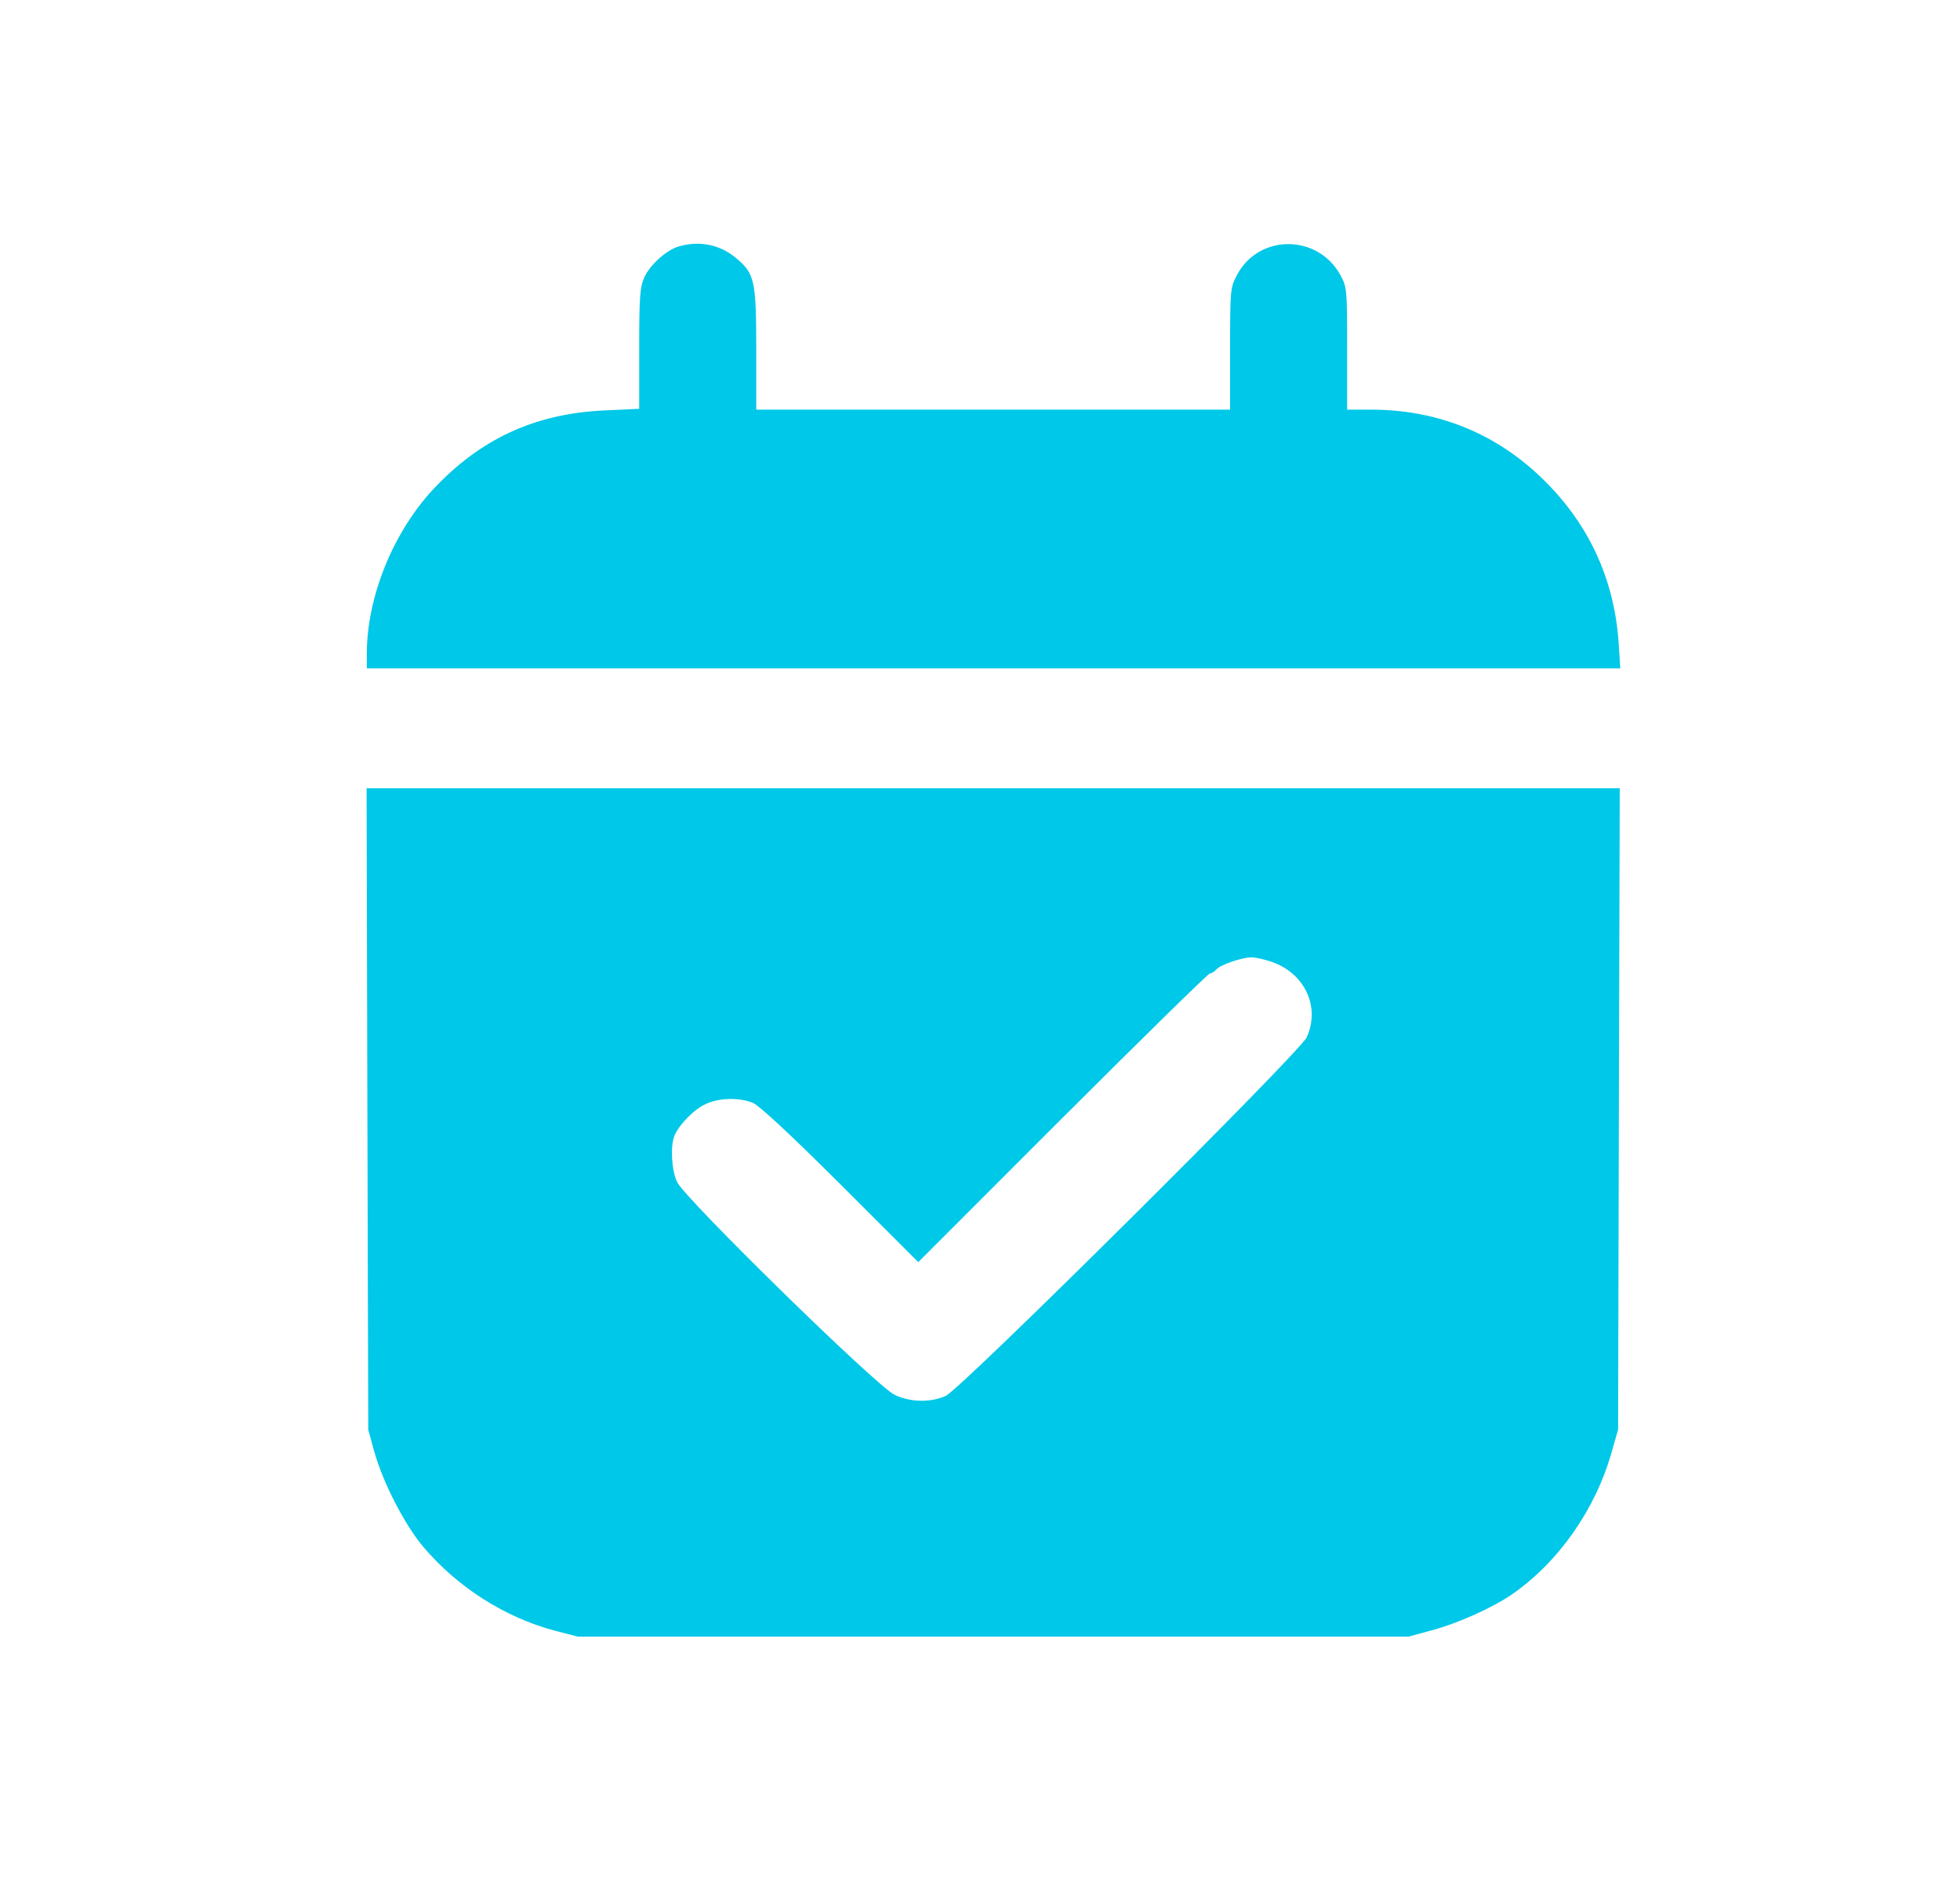
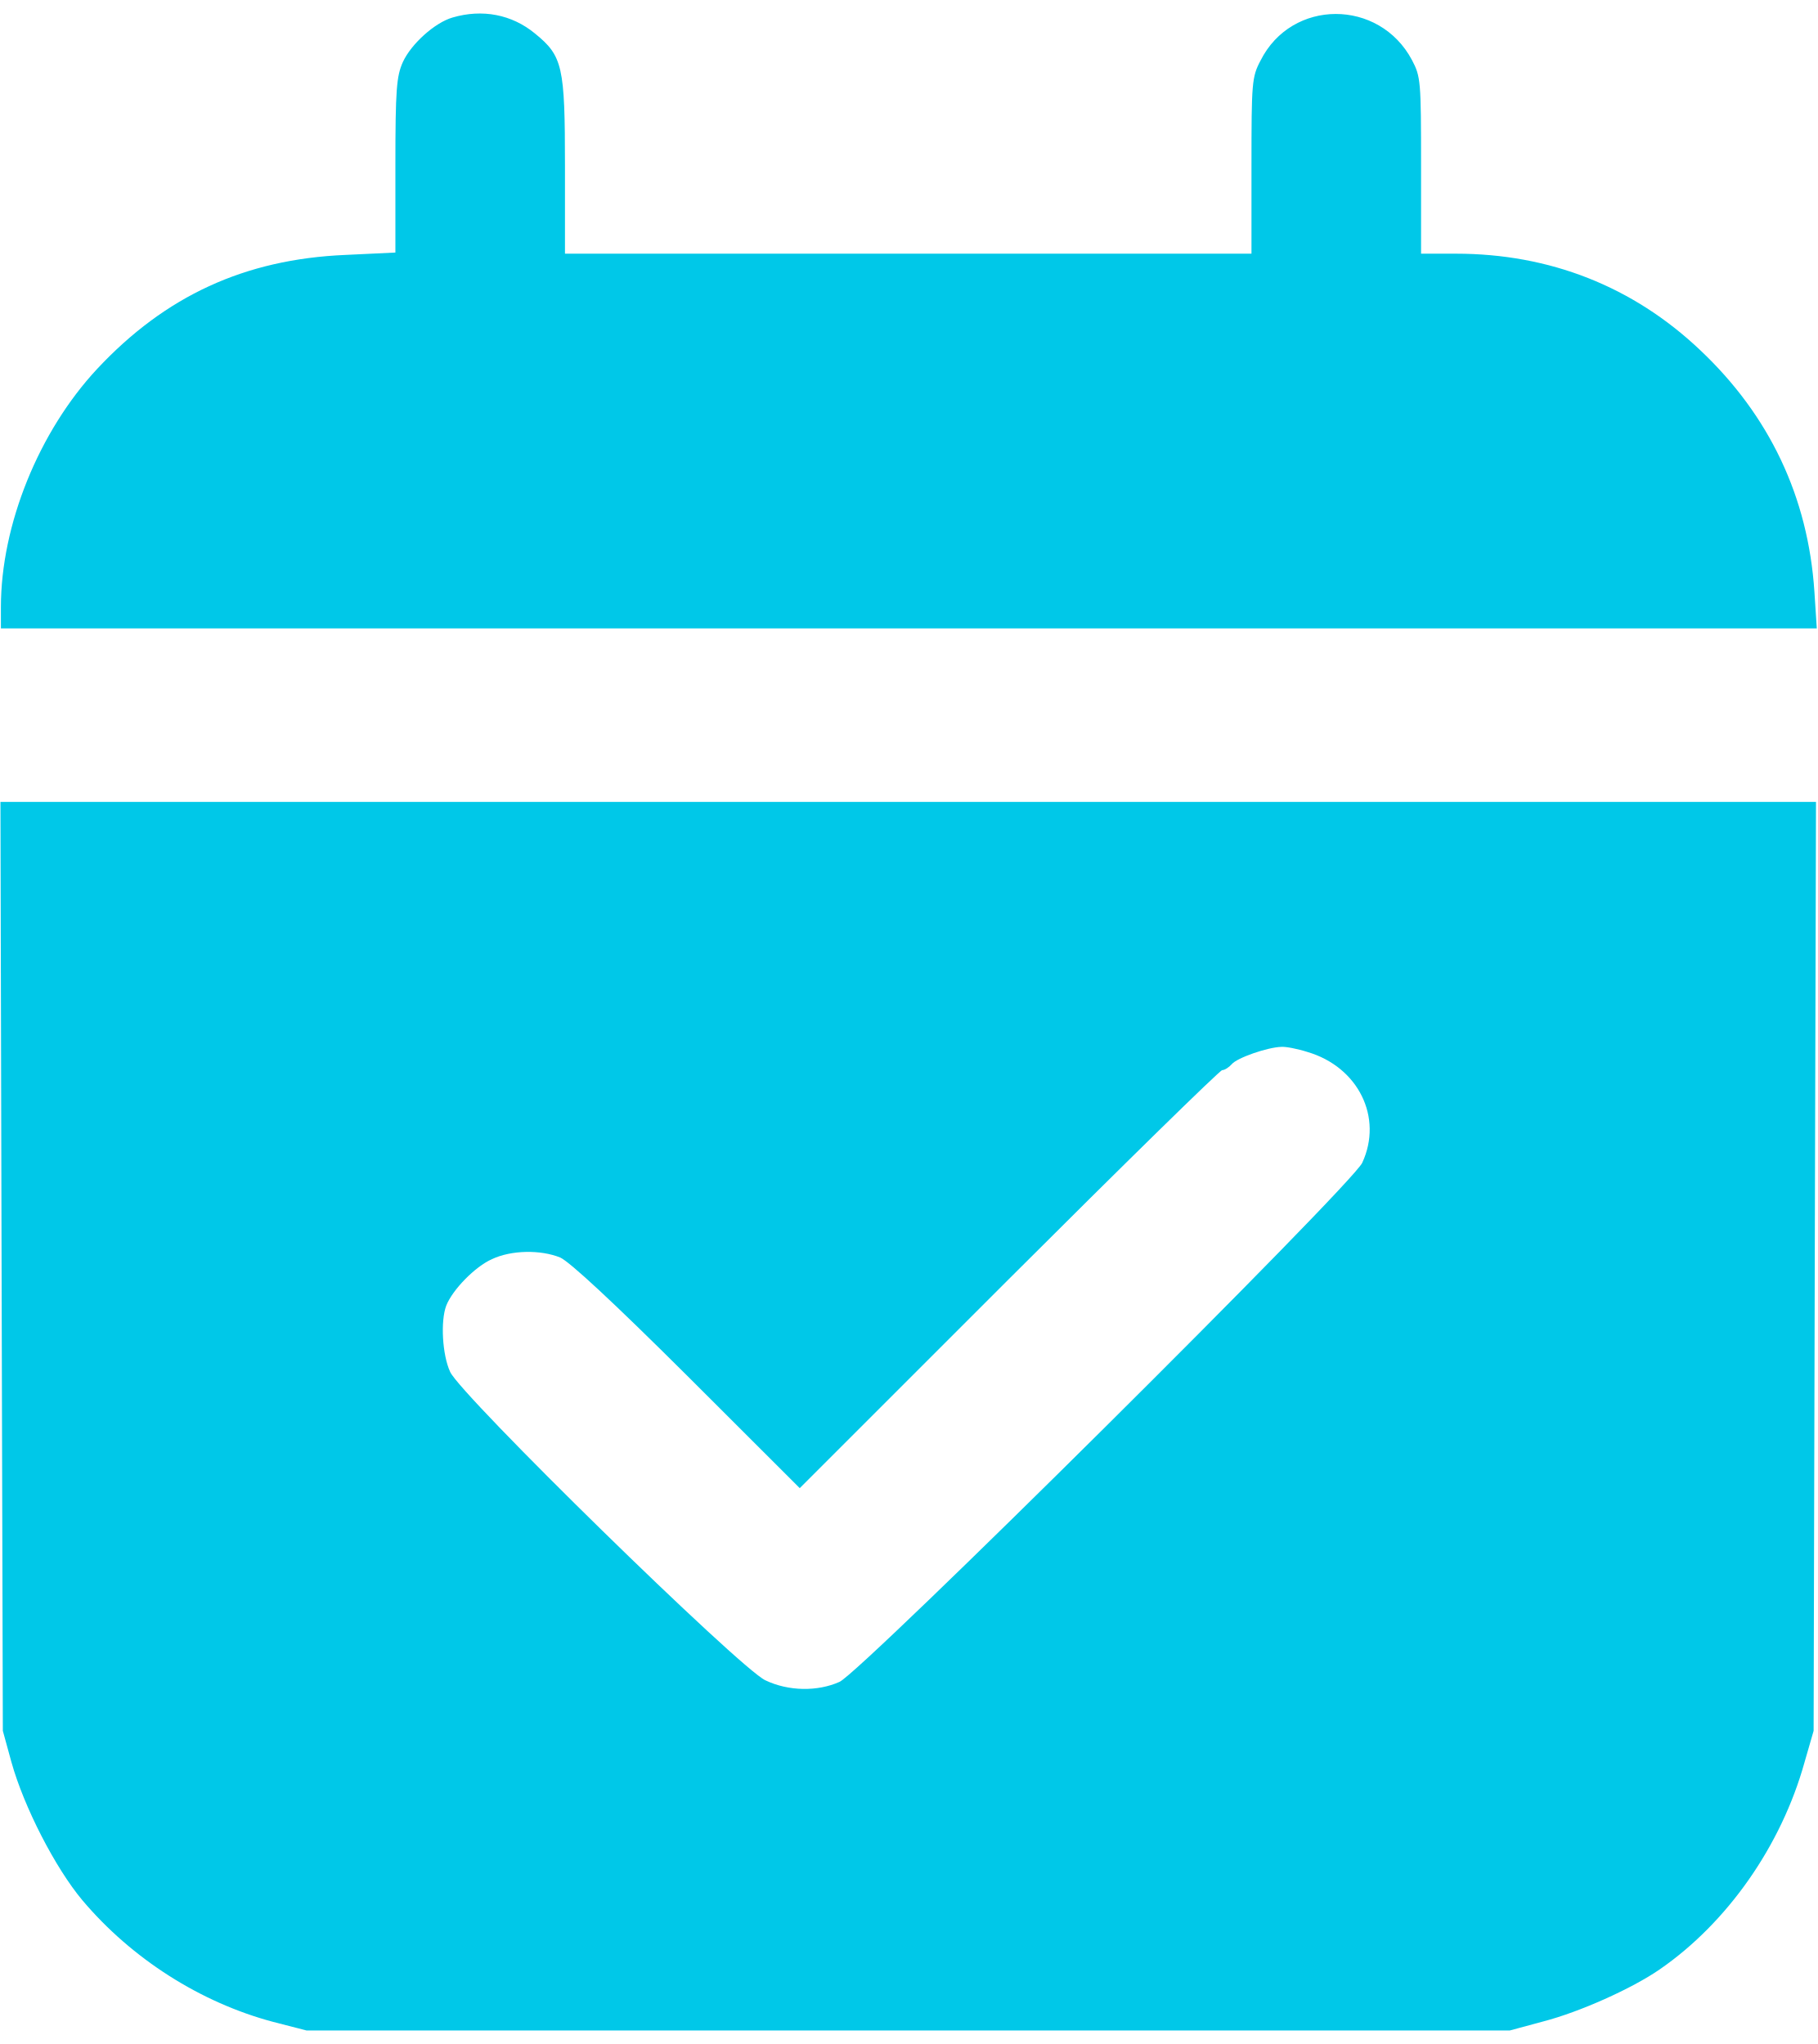
- <svg xmlns="http://www.w3.org/2000/svg" width="25" height="24" viewBox="0 0 25 24" fill="none">
-   <path d="M8.656 3.143C8.5 3.189 8.292 3.376 8.219 3.536C8.163 3.661 8.153 3.776 8.153 4.446V5.213L7.712 5.234C6.826 5.273 6.128 5.596 5.527 6.238C5.013 6.79 4.679 7.613 4.679 8.336V8.523H12.675H20.667L20.646 8.2C20.59 7.367 20.25 6.648 19.639 6.071C19.048 5.512 18.315 5.224 17.489 5.224H17.183V4.449C17.183 3.703 17.18 3.664 17.103 3.519C16.815 2.977 16.044 2.977 15.77 3.522C15.693 3.668 15.69 3.717 15.69 4.449V5.224H12.668H9.646V4.449C9.646 3.574 9.625 3.484 9.382 3.286C9.177 3.116 8.917 3.067 8.656 3.143Z" fill="#00C8E8" />
-   <path d="M4.686 14.14L4.697 18.232L4.773 18.509C4.884 18.905 5.159 19.44 5.398 19.725C5.833 20.239 6.437 20.625 7.076 20.795L7.371 20.871H12.668H17.965L18.26 20.791C18.579 20.708 19.038 20.503 19.284 20.333C19.878 19.923 20.354 19.246 20.559 18.509L20.639 18.232L20.649 14.14L20.66 10.052H12.668H4.676L4.686 14.14ZM16.183 12.254C16.631 12.386 16.85 12.831 16.666 13.23C16.575 13.425 12.261 17.71 12.063 17.801C11.869 17.888 11.612 17.884 11.411 17.787C11.185 17.683 8.726 15.276 8.635 15.071C8.566 14.921 8.549 14.623 8.601 14.487C8.656 14.348 8.854 14.143 9.004 14.078C9.174 13.998 9.431 13.994 9.604 14.064C9.688 14.102 10.07 14.456 10.723 15.106L11.713 16.095L13.553 14.255C14.568 13.241 15.412 12.414 15.432 12.414C15.453 12.414 15.492 12.389 15.516 12.362C15.561 12.306 15.832 12.212 15.954 12.209C15.992 12.205 16.096 12.226 16.183 12.254Z" fill="#00C8E8" />
+ <svg xmlns="http://www.w3.org/2000/svg" width="16" height="18" viewBox="0 0 16 18" fill="none">
+   <path d="M3.985 0.154C3.828 0.199 3.62 0.387 3.547 0.546C3.491 0.671 3.481 0.786 3.481 1.456V2.224L3.04 2.245C2.154 2.283 1.456 2.606 0.855 3.249C0.341 3.801 0.008 4.624 0.008 5.346V5.534H8.003H15.995L15.974 5.211C15.919 4.377 15.578 3.658 14.967 3.082C14.377 2.523 13.644 2.234 12.817 2.234H12.511V1.46C12.511 0.713 12.508 0.675 12.431 0.529C12.143 -0.013 11.372 -0.013 11.098 0.533C11.021 0.678 11.018 0.727 11.018 1.46V2.234H7.996H4.974V1.46C4.974 0.585 4.954 0.494 4.711 0.296C4.506 0.126 4.245 0.078 3.985 0.154Z" fill="#00C8E8" />
+   <path d="M0.014 11.15L0.025 15.242L0.101 15.519C0.212 15.915 0.487 16.45 0.726 16.735C1.16 17.249 1.765 17.635 2.404 17.805L2.699 17.881H7.996H13.292L13.588 17.801C13.907 17.718 14.366 17.513 14.612 17.343C15.206 16.933 15.682 16.256 15.887 15.519L15.967 15.242L15.977 11.15L15.988 7.062H7.996H0.004L0.014 11.15ZM11.511 9.264C11.959 9.396 12.178 9.841 11.993 10.24C11.903 10.435 7.589 14.721 7.391 14.811C7.197 14.898 6.94 14.894 6.738 14.797C6.513 14.693 4.054 12.286 3.963 12.081C3.894 11.932 3.877 11.633 3.929 11.497C3.984 11.358 4.182 11.154 4.332 11.088C4.502 11.008 4.759 11.004 4.932 11.074C5.016 11.112 5.398 11.466 6.051 12.116L7.041 13.105L8.881 11.265C9.896 10.251 10.74 9.424 10.76 9.424C10.781 9.424 10.819 9.4 10.844 9.372C10.889 9.316 11.16 9.222 11.281 9.219C11.32 9.216 11.424 9.236 11.511 9.264Z" fill="#00C8E8" />
</svg>
